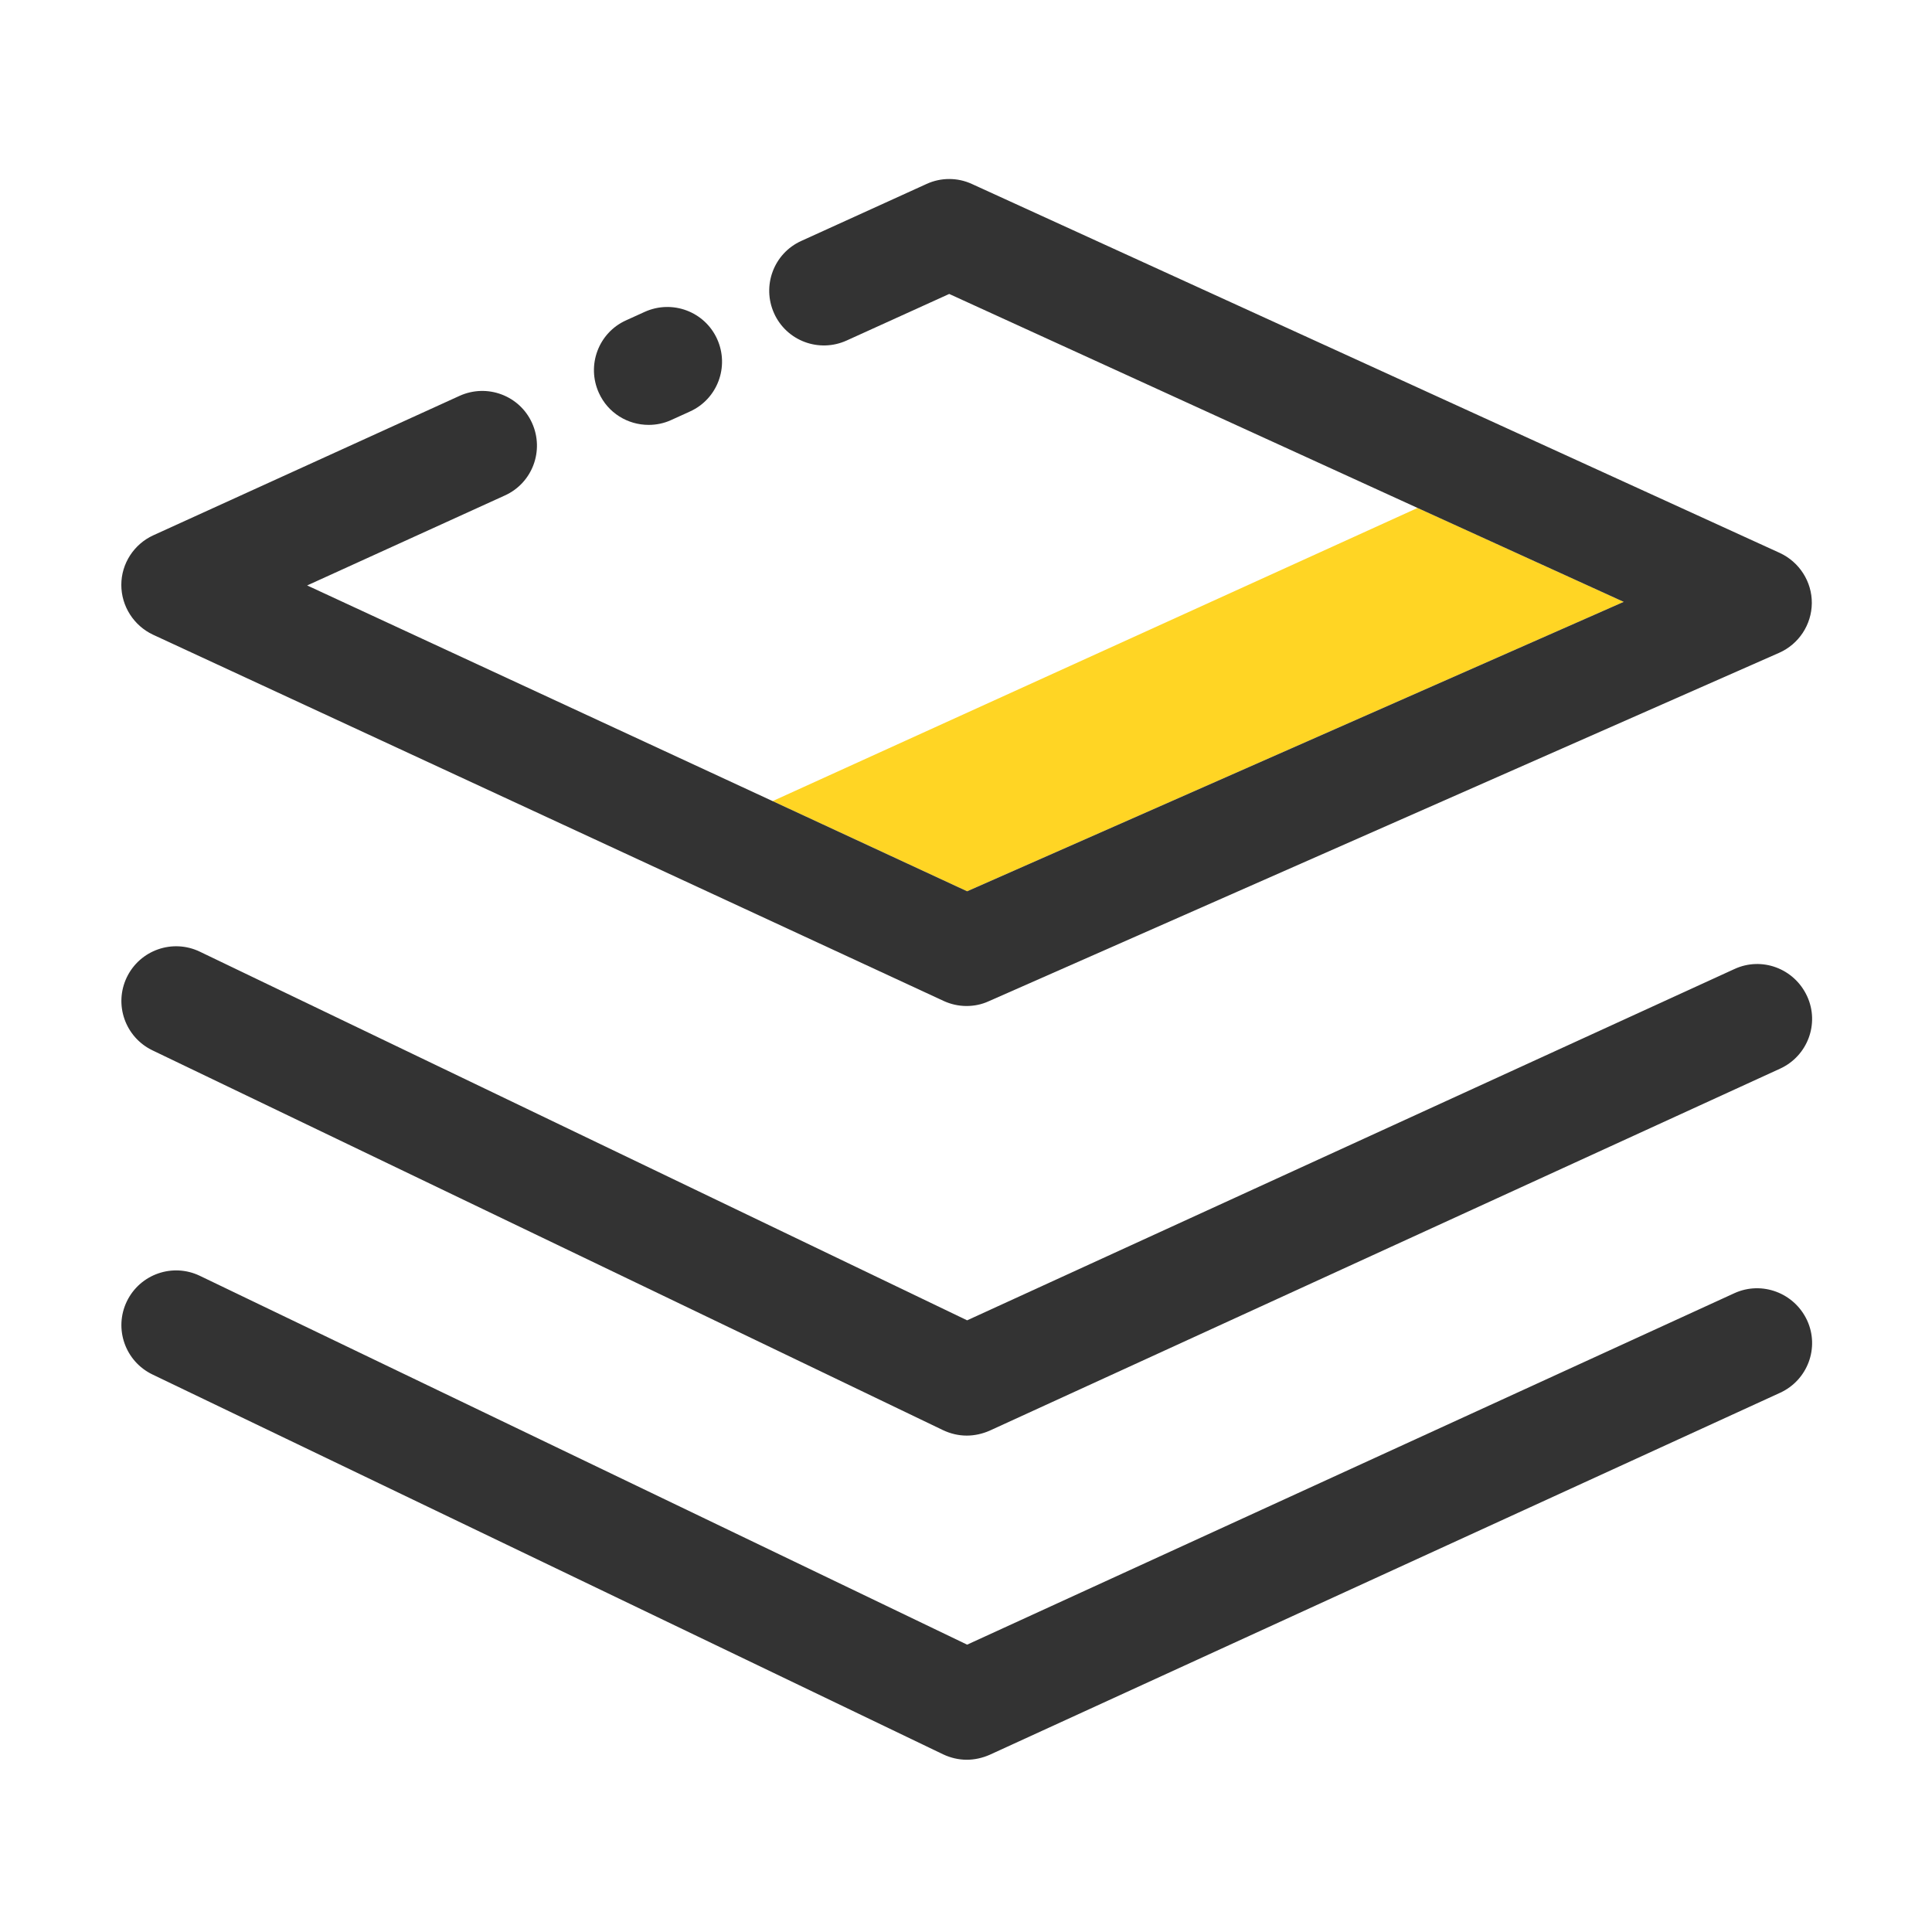
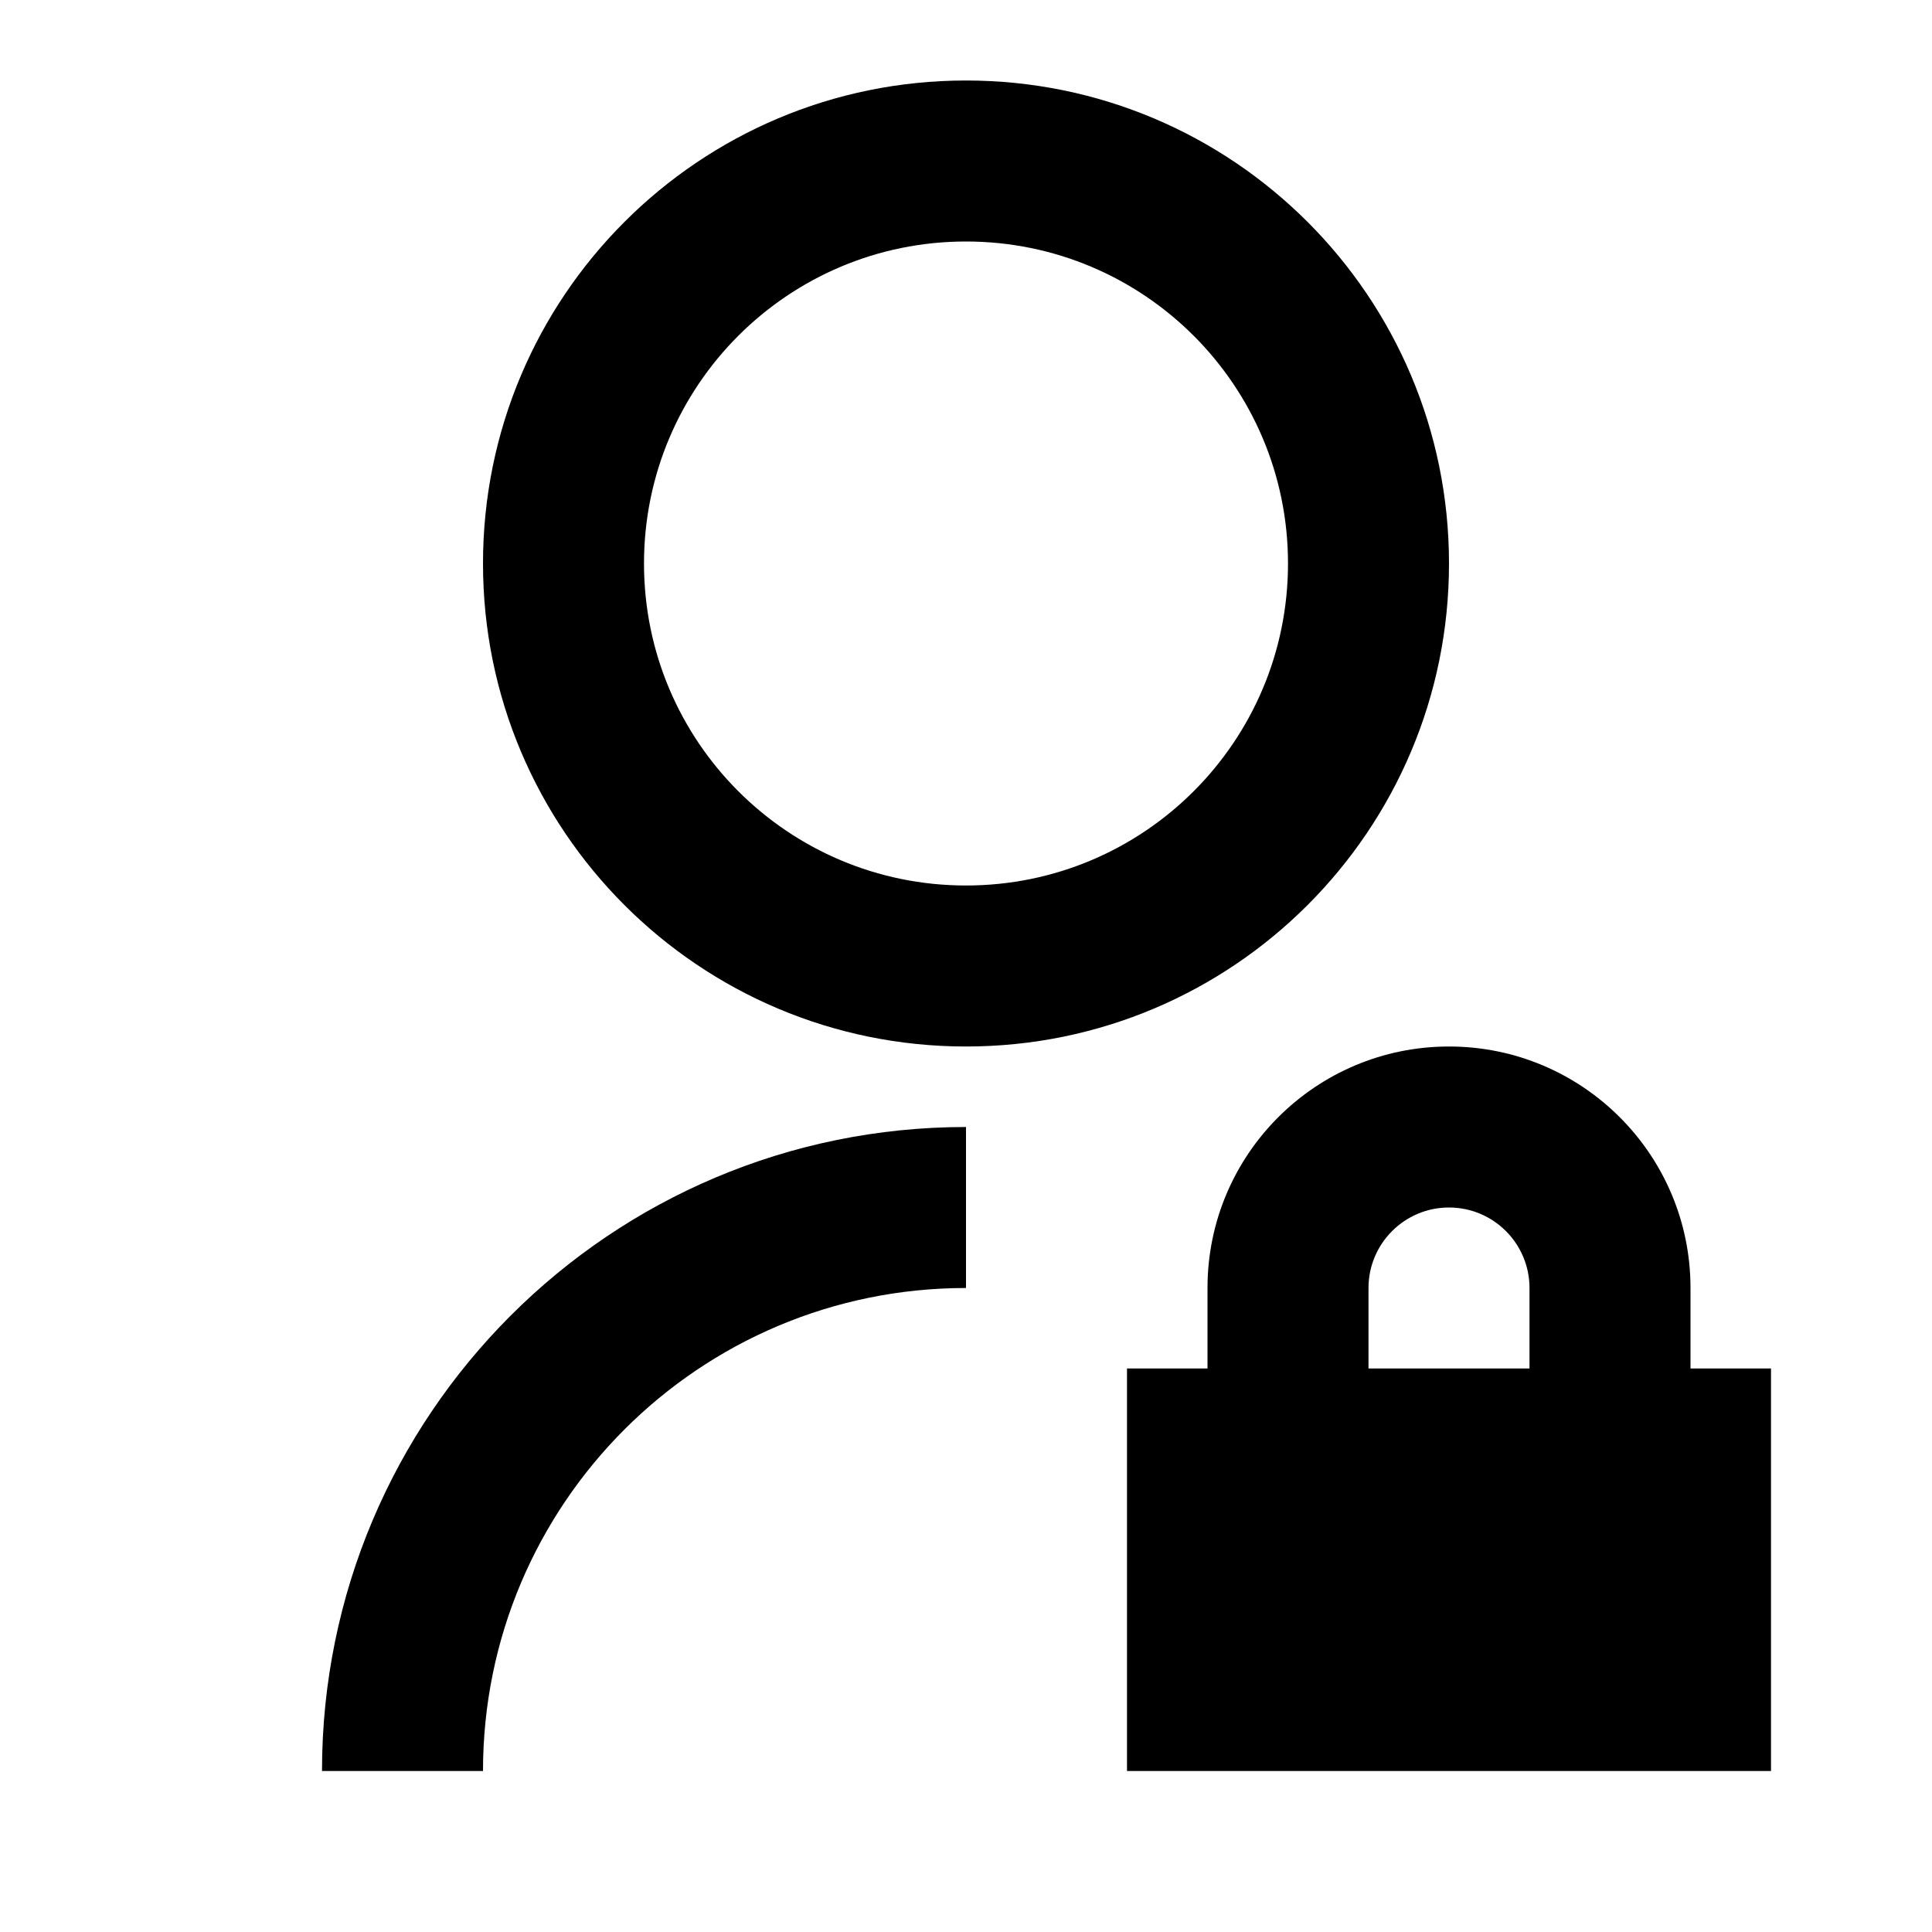
- <svg xmlns="http://www.w3.org/2000/svg" t="1721999497581" class="icon" viewBox="0 0 1024 1024" version="1.1" p-id="2175" id="mx_n_1721999497582" width="200" height="200">
-   <path d="M860.6 319l-109.2-49.8-341.9 155.4 103.1 47.8z" fill="#FFD524" p-id="2176" />
-   <path d="M81.1 336.4l419 194.1c3.9 1.8 8 2.7 12.2 2.7 4 0 8-0.8 11.7-2.5L943 346c10.4-4.6 17.2-14.9 17.3-26.3 0.1-11.4-6.6-21.8-16.9-26.6L515.1 97.5c-7.6-3.5-16.4-3.5-24 0l-66.4 30.2c-14.6 6.6-21 23.8-14.4 38.4 6.6 14.6 23.8 21 38.4 14.4l54.4-24.7 248.4 113.5L860.6 319l-348 153.4-103.1-47.8-246.7-114.3 104.8-47.7c14.6-6.6 21-23.8 14.4-38.4-6.6-14.6-23.8-21-38.4-14.4L81.3 283.7c-10.3 4.7-17 15-17 26.3s6.6 21.6 16.8 26.4z" fill="#333333" p-id="2177" />
-   <path d="M343.8 225.2c4 0 8.1-0.8 12-2.6l9.9-4.5c14.6-6.6 21-23.8 14.4-38.4-6.6-14.6-23.8-21-38.4-14.4l-9.9 4.5c-14.6 6.6-21 23.8-14.4 38.4 4.8 10.7 15.3 17 26.4 17zM919.3 513.6L512.6 699.8 105.9 504.4c-14.4-6.9-31.7-0.9-38.7 13.6-6.9 14.4-0.9 31.7 13.6 38.7l419 201.3c4 1.9 8.3 2.9 12.6 2.9 4.1 0 8.2-0.9 12.1-2.6l419-191.9c14.6-6.7 21-23.9 14.3-38.4-6.8-14.7-24-21.1-38.5-14.4z" fill="#333333" p-id="2178" />
-   <path d="M919.3 685.4L512.6 871.7 105.9 676.2c-14.4-6.9-31.7-0.9-38.7 13.6-6.9 14.4-0.9 31.7 13.6 38.7l419 201.3c4 1.9 8.3 2.9 12.6 2.9 4.1 0 8.2-0.9 12.1-2.6l419-191.9c14.6-6.7 21-23.9 14.3-38.4-6.8-14.6-24-21-38.5-14.4z" fill="#333333" p-id="2179" />
+ <svg xmlns="http://www.w3.org/2000/svg" viewBox="0 0 24 24" fill="currentColor">
+   <path d="M12 14V16C8.686 16 6 18.686 6 22H4C4 17.582 7.582 14 12 14ZM12 13C8.685 13 6 10.315 6 7C6 3.685 8.685 1 12 1C15.315 1 18 3.685 18 7C18 10.315 15.315 13 12 13ZM12 11C14.21 11 16 9.21 16 7C16 4.79 14.21 3 12 3C9.79 3 8 4.79 8 7C8 9.21 9.79 11 12 11ZM21 17H22V22H14V17H15V16C15 14.343 16.343 13 18 13C19.657 13 21 14.343 21 16V17ZM19 17V16C19 15.448 18.552 15 18 15C17.448 15 17 15.448 17 16V17H19Z" />
</svg>
